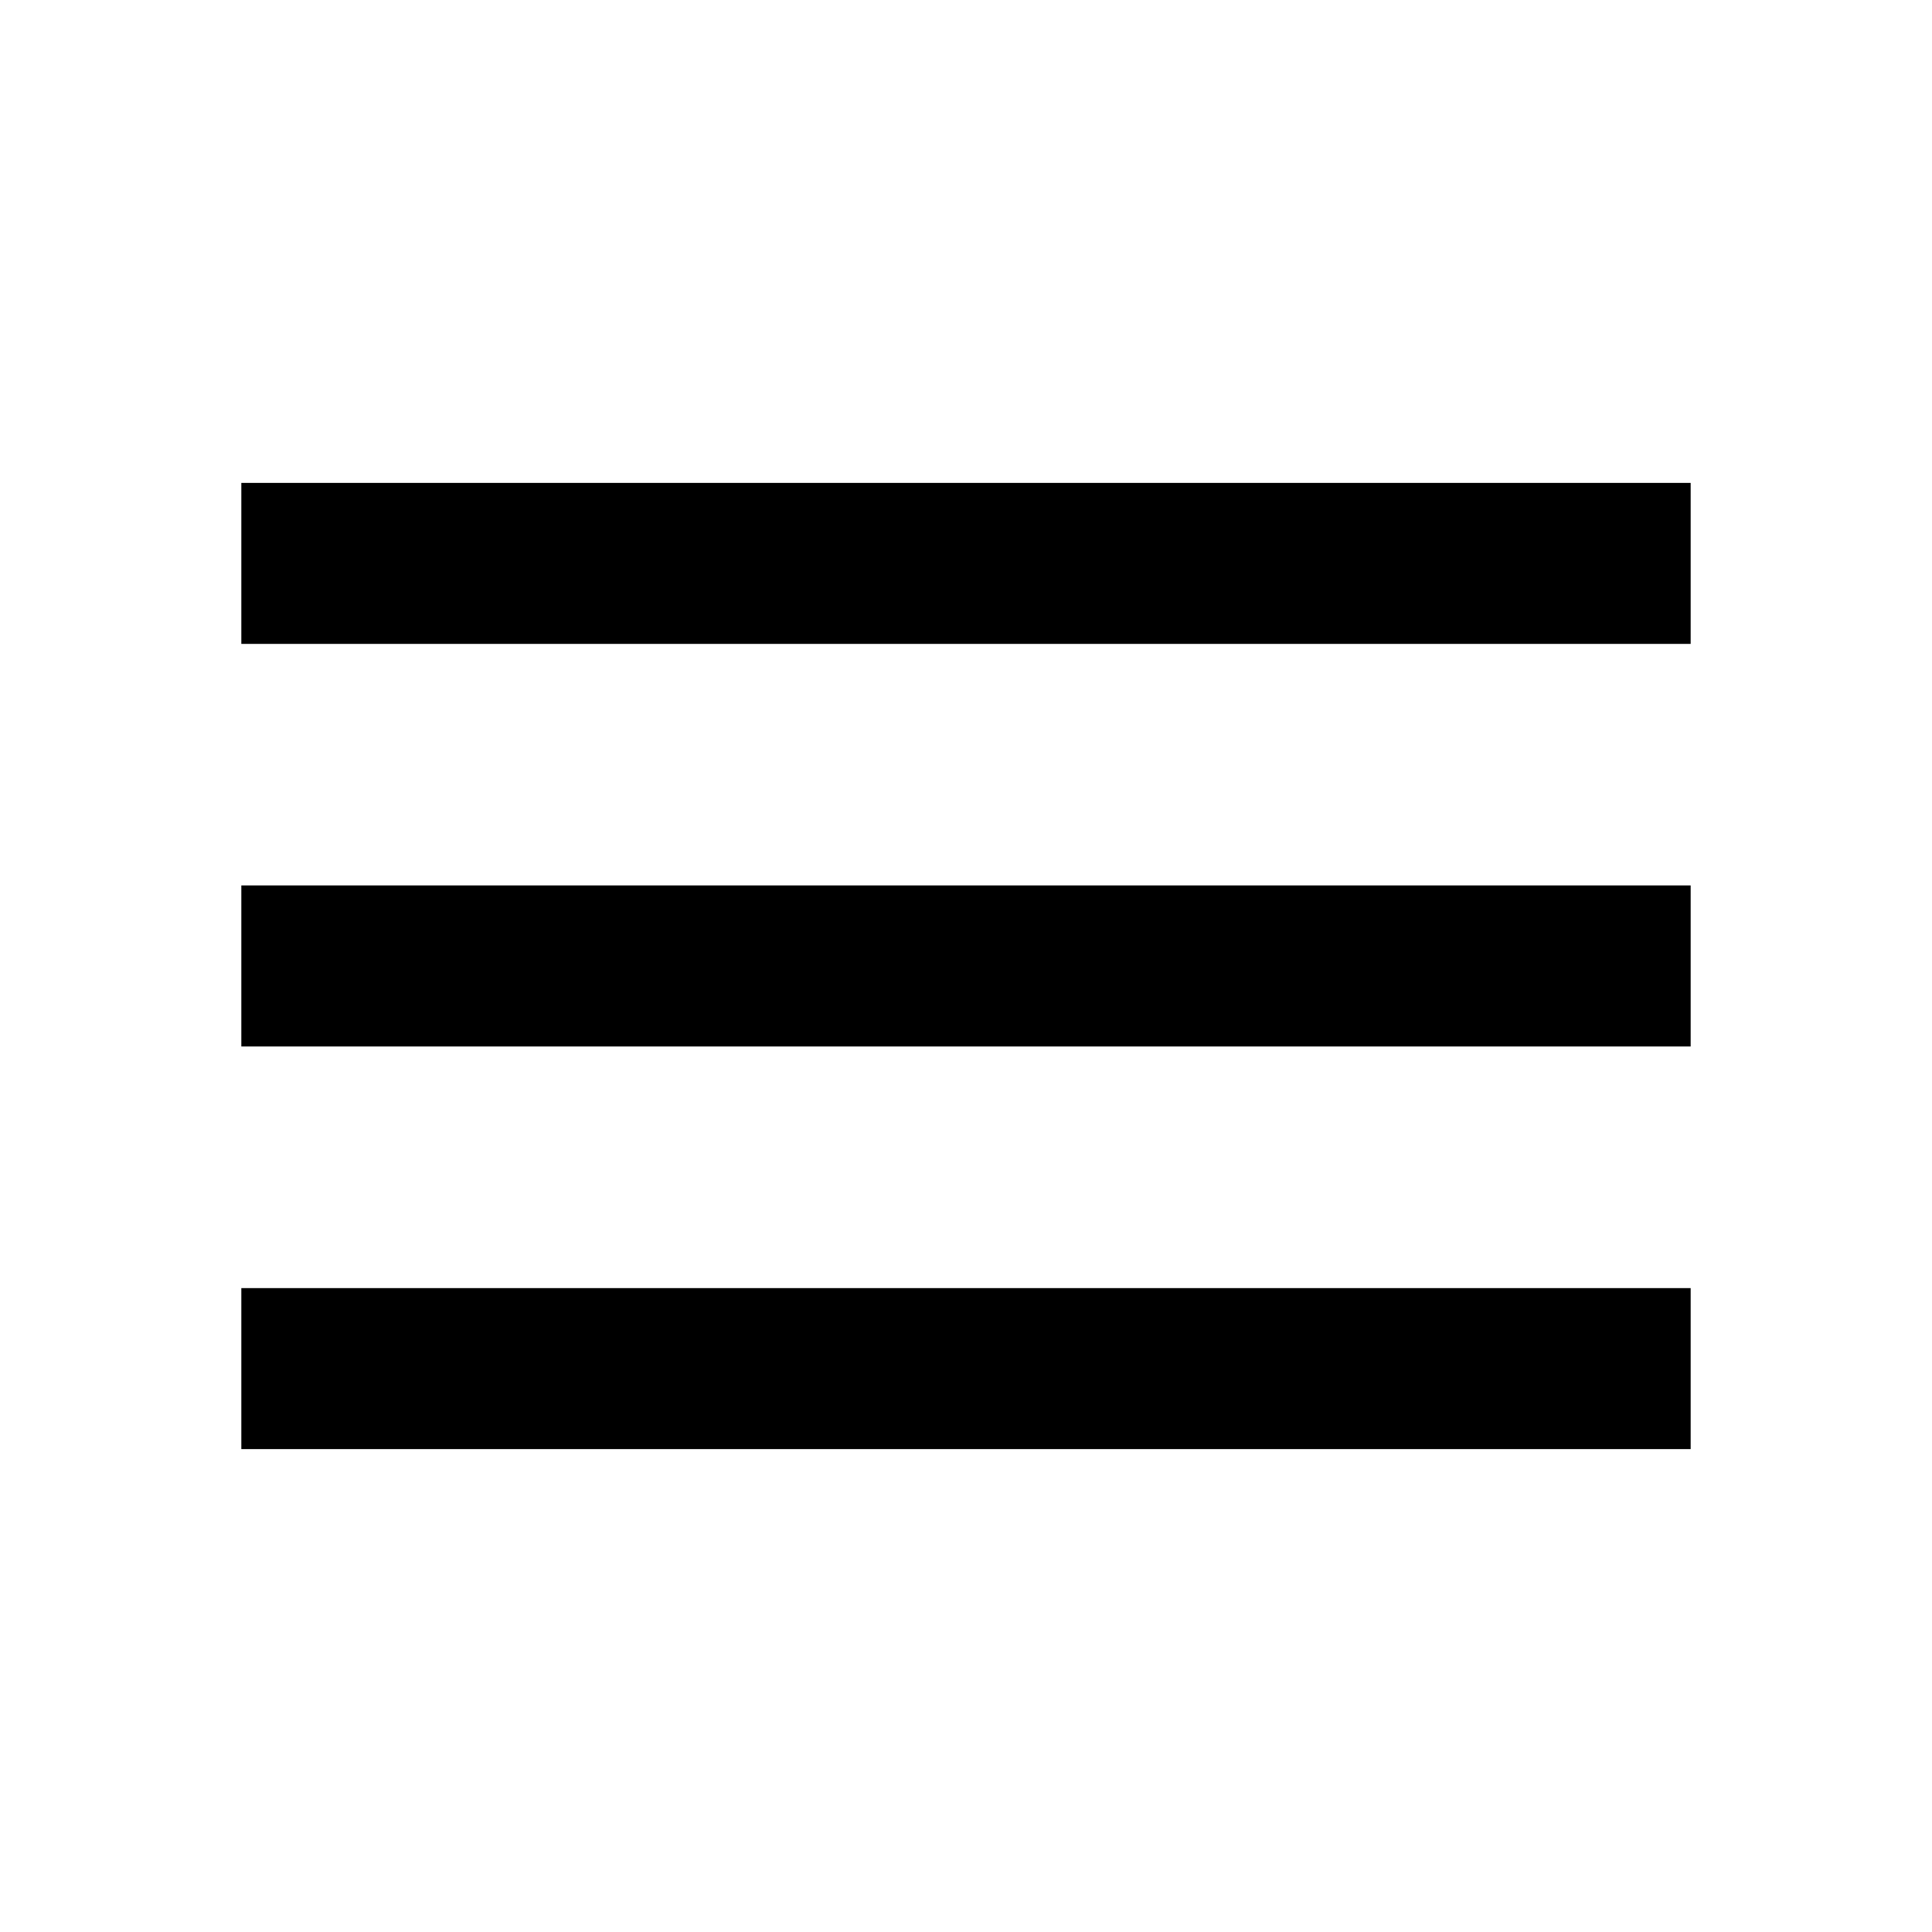
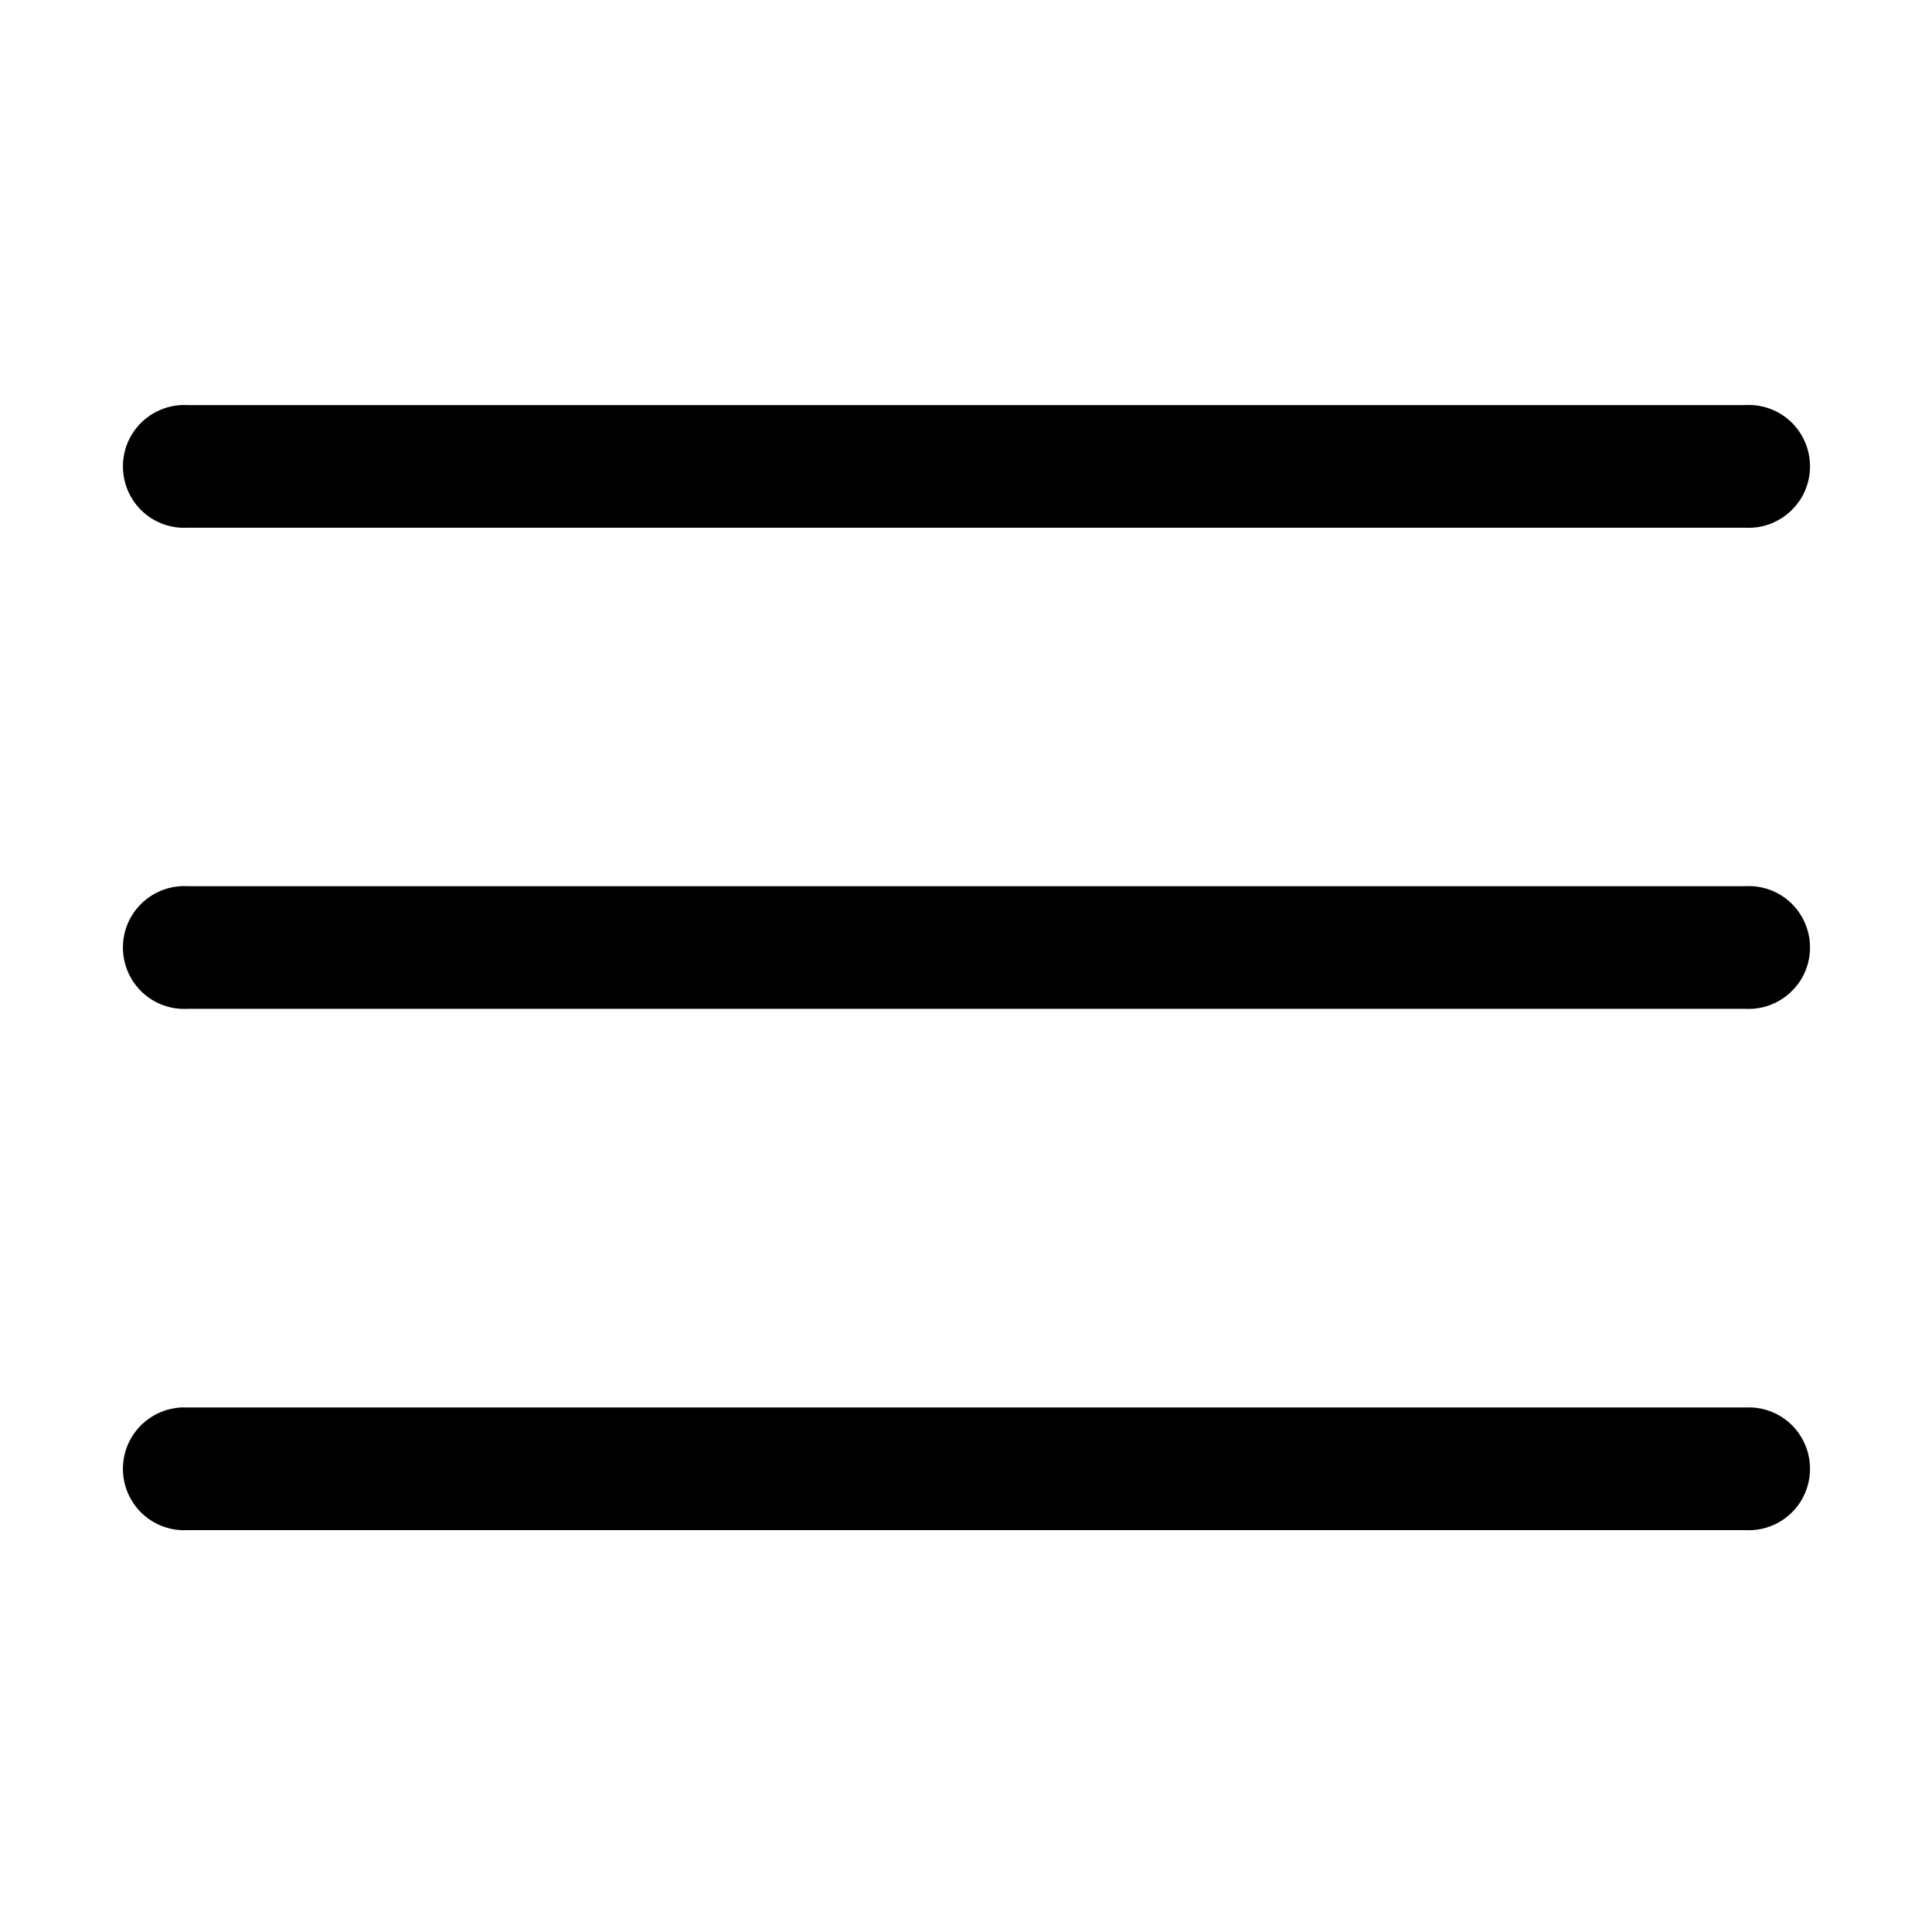
- <svg xmlns="http://www.w3.org/2000/svg" t="1532672468234" class="icon" style="" viewBox="0 0 1024 1024" version="1.1" p-id="1074" width="200" height="200">
+ <svg xmlns="http://www.w3.org/2000/svg" t="1532676771144" class="icon" style="" viewBox="0 0 1024 1024" version="1.1" p-id="6495" width="200" height="200">
  <defs>
    <style type="text/css" />
  </defs>
-   <path d="M127.908 768.061l768.18 0 0-85.334-768.18 0L127.908 768.061zM127.908 554.64l768.18 0 0-85.343-768.18 0L127.908 554.64zM127.908 341.272l768.18 0 0-85.334-768.18 0L127.908 341.272z" p-id="1075" />
+   <path d="M925 811H99.5c-12 0.7-23.5-5.3-29.7-15.7-6.2-10.3-6.2-23.3 0-33.6s17.7-16.4 29.7-15.7H925c12-0.7 23.5 5.3 29.7 15.7 6.2 10.3 6.2 23.3 0 33.6-6.3 10.4-17.7 16.4-29.7 15.7zM925 534.7H99.5c-12 0.7-23.5-5.3-29.7-15.7-6.2-10.3-6.2-23.3 0-33.6s17.7-16.4 29.7-15.7H925c12-0.7 23.5 5.3 29.7 15.7 6.2 10.3 6.2 23.3 0 33.6-6.3 10.3-17.7 16.4-29.7 15.7zM925 279.7H99.5c-12 0.7-23.5-5.3-29.7-15.7-6.2-10.3-6.2-23.3 0-33.6s17.7-16.4 29.7-15.7H925c12-0.7 23.5 5.3 29.7 15.7 6.2 10.3 6.2 23.3 0 33.6-6.3 10.3-17.7 16.4-29.7 15.7z" p-id="6496" />
</svg>
